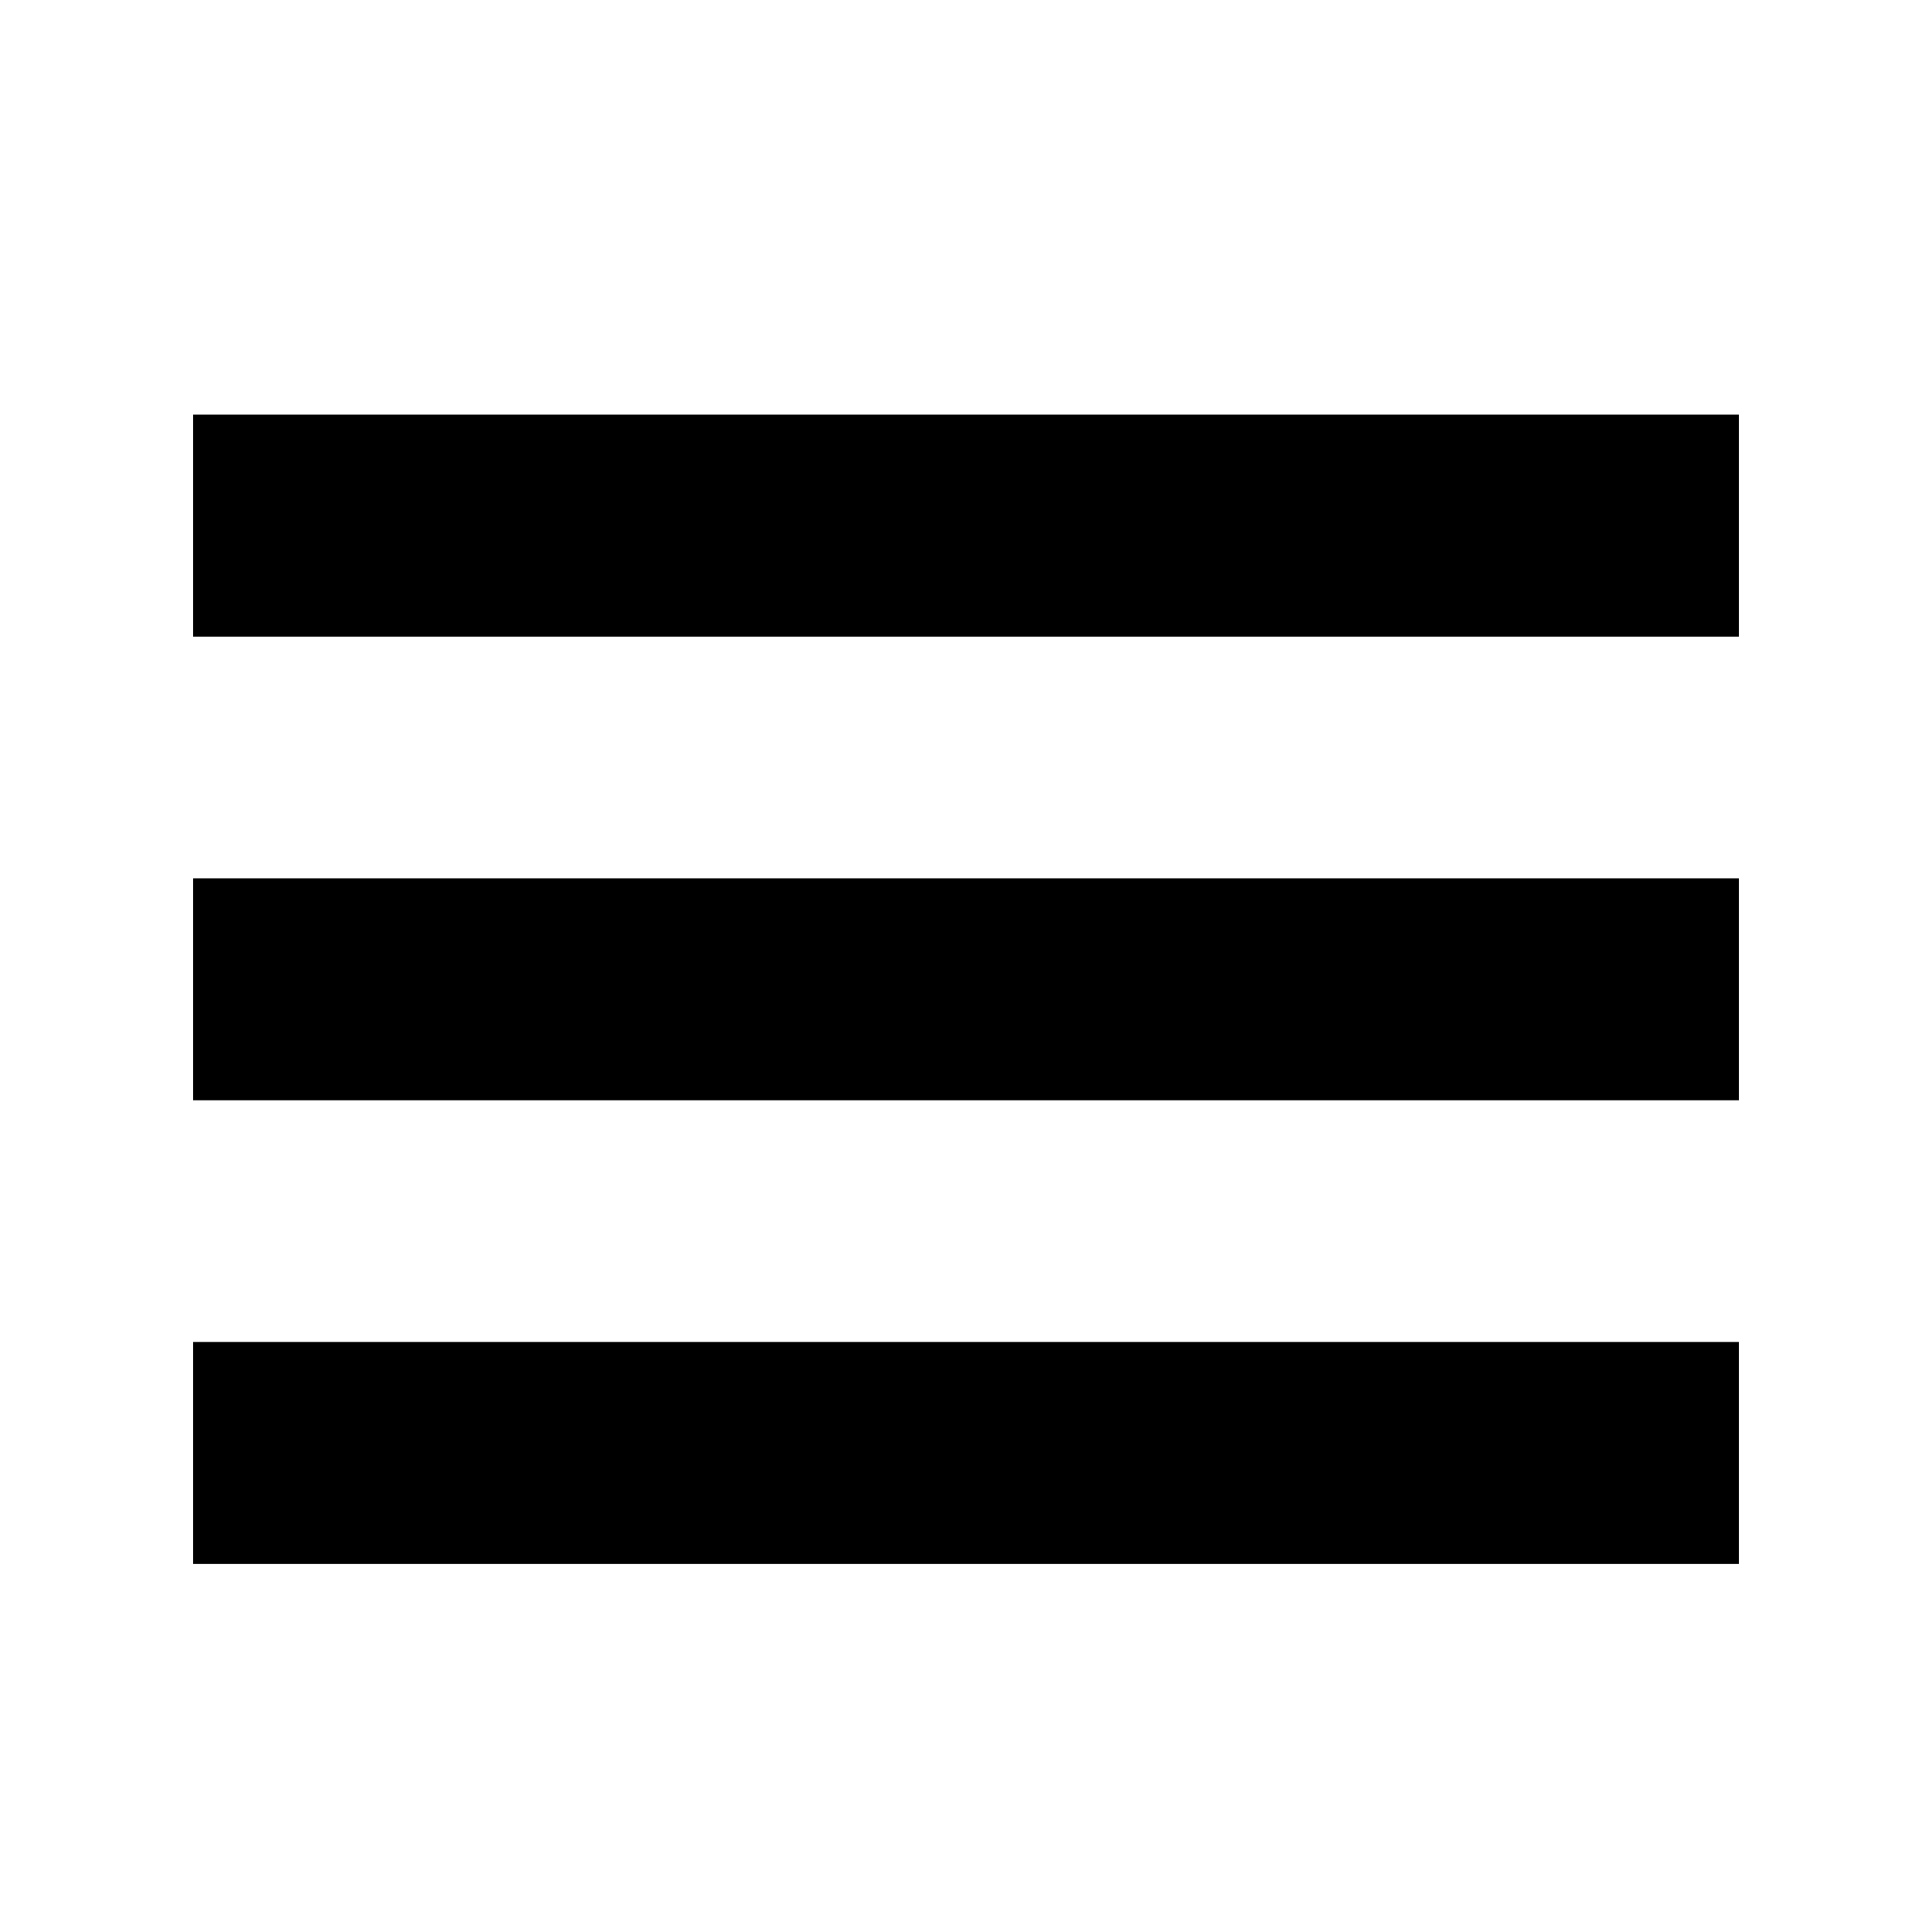
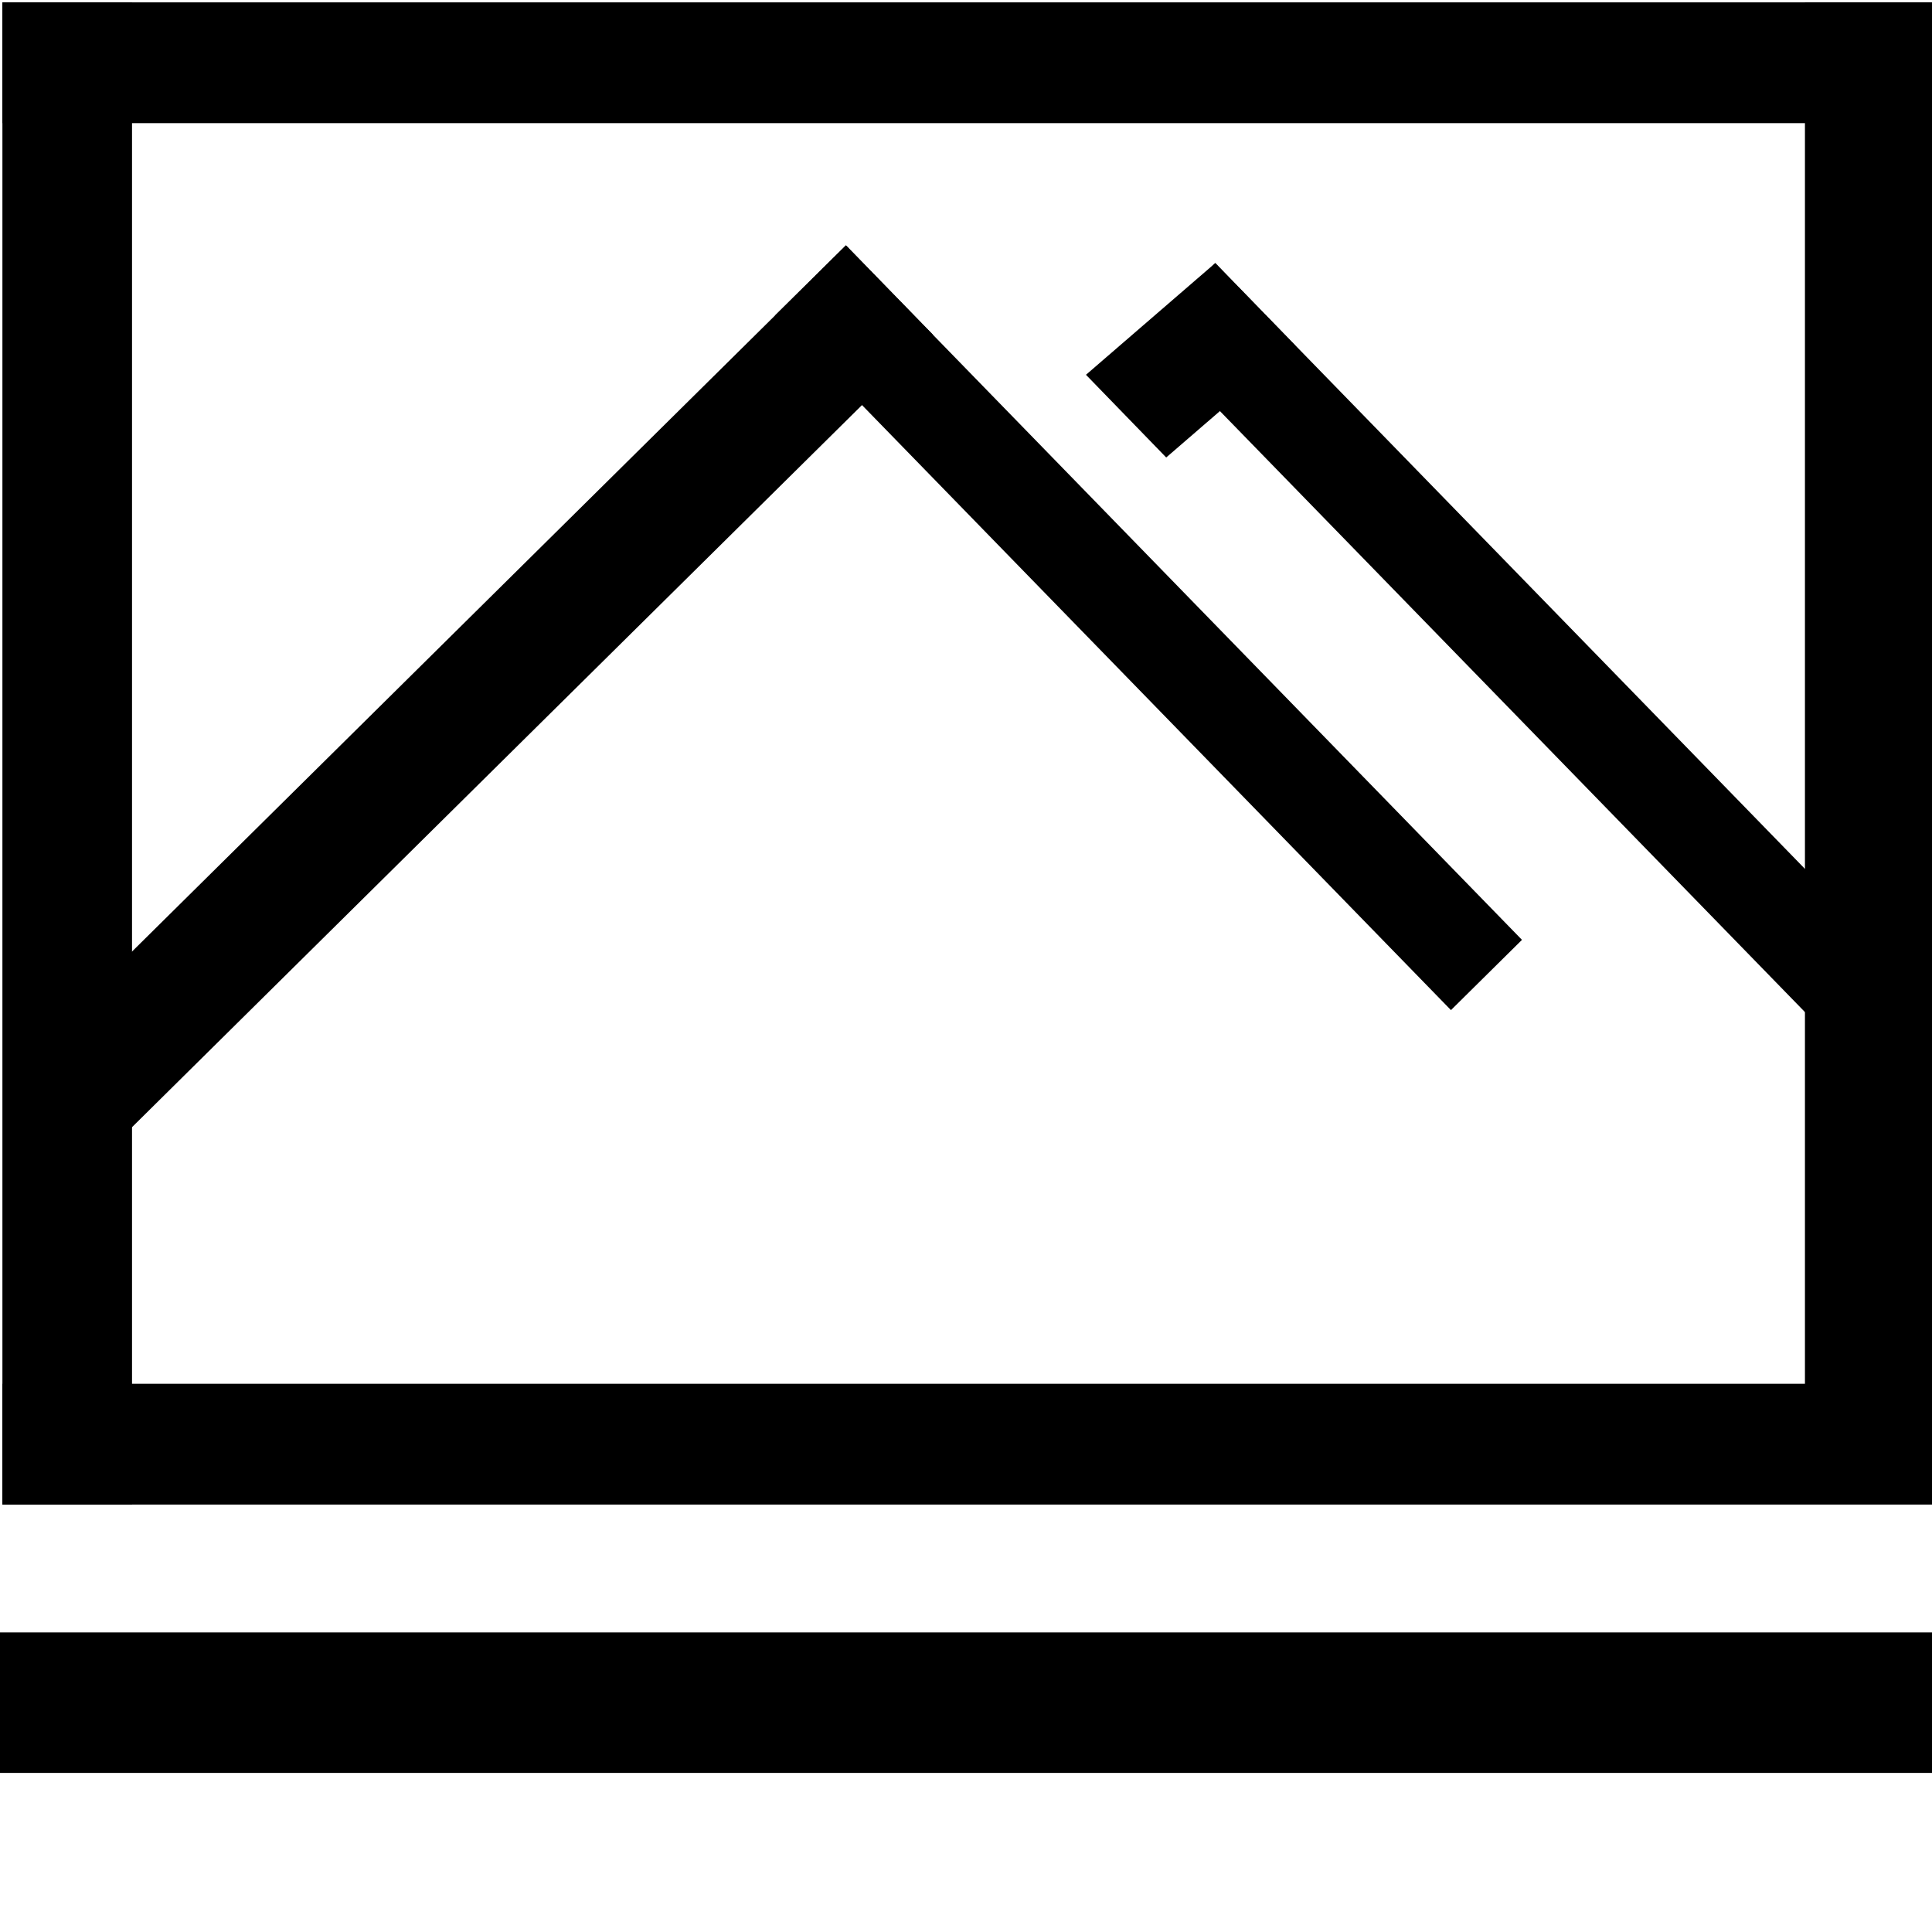
- <svg xmlns="http://www.w3.org/2000/svg" width="100" height="100" viewBox="0 0 100 100" id="details-icon" version="1.1">
-   <defs id="defs4" />
-   <g id="layer1" transform="translate(0,-952.3622)">
-     <rect style="fill-opacity:1;fill-rule:nonzero;stroke:none;stroke-opacity:1" id="rect4136" width="80" height="11.49" x="10" y="973.823" />
-     <rect y="997.823" x="10" height="11.49" width="80" id="rect4144" style="fill-opacity:1;fill-rule:nonzero;stroke:none;stroke-opacity:1" />
-     <rect style="fill-opacity:1;fill-rule:nonzero;stroke:none;stroke-opacity:1" id="rect4146" width="80" height="11.49" x="10" y="1021.823" />
+ <svg xmlns="http://www.w3.org/2000/svg" width="100" height="100" viewBox="0 0 26.458 26.458" version="1.1" id="details-icon">
+   <defs id="defs2" />
+   <g id="layer1" transform="translate(0,-270.5416)">
+     <rect style="fill-opacity:1;fill-rule:evenodd;stroke-width:0.319" id="rect817" width="26.46" height="1.654" x="0.033" y="270.574" />
+     <rect y="289.492" x="0.033" height="1.654" width="26.46" id="rect821" style="fill-opacity:1;fill-rule:evenodd;stroke-width:0.319" />
+     <rect style="fill-opacity:1;fill-rule:evenodd;stroke-width:0.326" id="rect823" width="1.775" height="20.571" x="0.033" y="270.574" />
+     <rect y="270.574" x="24.718" height="19.764" width="1.775" id="rect825" style="fill-opacity:1;fill-rule:evenodd;stroke-width:0.319" />
+     <rect style="fill-opacity:1;fill-rule:evenodd;stroke-width:0.542" id="rect827" width="1.71" height="15.939" x="202.88" y="182.758" transform="matrix(0.6975246,0.7165608,-0.7109359,0.7032568,0,0)" />
+     <rect style="fill-opacity:1;fill-rule:evenodd;stroke-width:0.542" id="rect829" width="13.273" height="1.368" x="202.88" y="182.758" transform="matrix(0.6975246,0.7165608,-0.7109359,0.7032568,0,0)" />
+     <rect style="fill-opacity:1;fill-rule:evenodd;stroke-width:0.544" id="rect837" width="1.578" height="2.34" x="218.707" y="179.265" transform="matrix(0.6963803,0.7176729,-0.7567592,0.6536938,0,0)" />
+     <rect y="292.897" x="0" height="1.924" width="26.458" id="rect851" style="fill-opacity:1;fill-rule:evenodd;stroke-width:0.32" />
+     <rect transform="matrix(0.6975246,0.7165608,-0.7109359,0.7032568,0,0)" y="179.303" x="206.61" height="1.368" width="13.273" id="rect920" style="fill-opacity:1;fill-rule:evenodd;stroke-width:0.542" />
  </g>
</svg>
